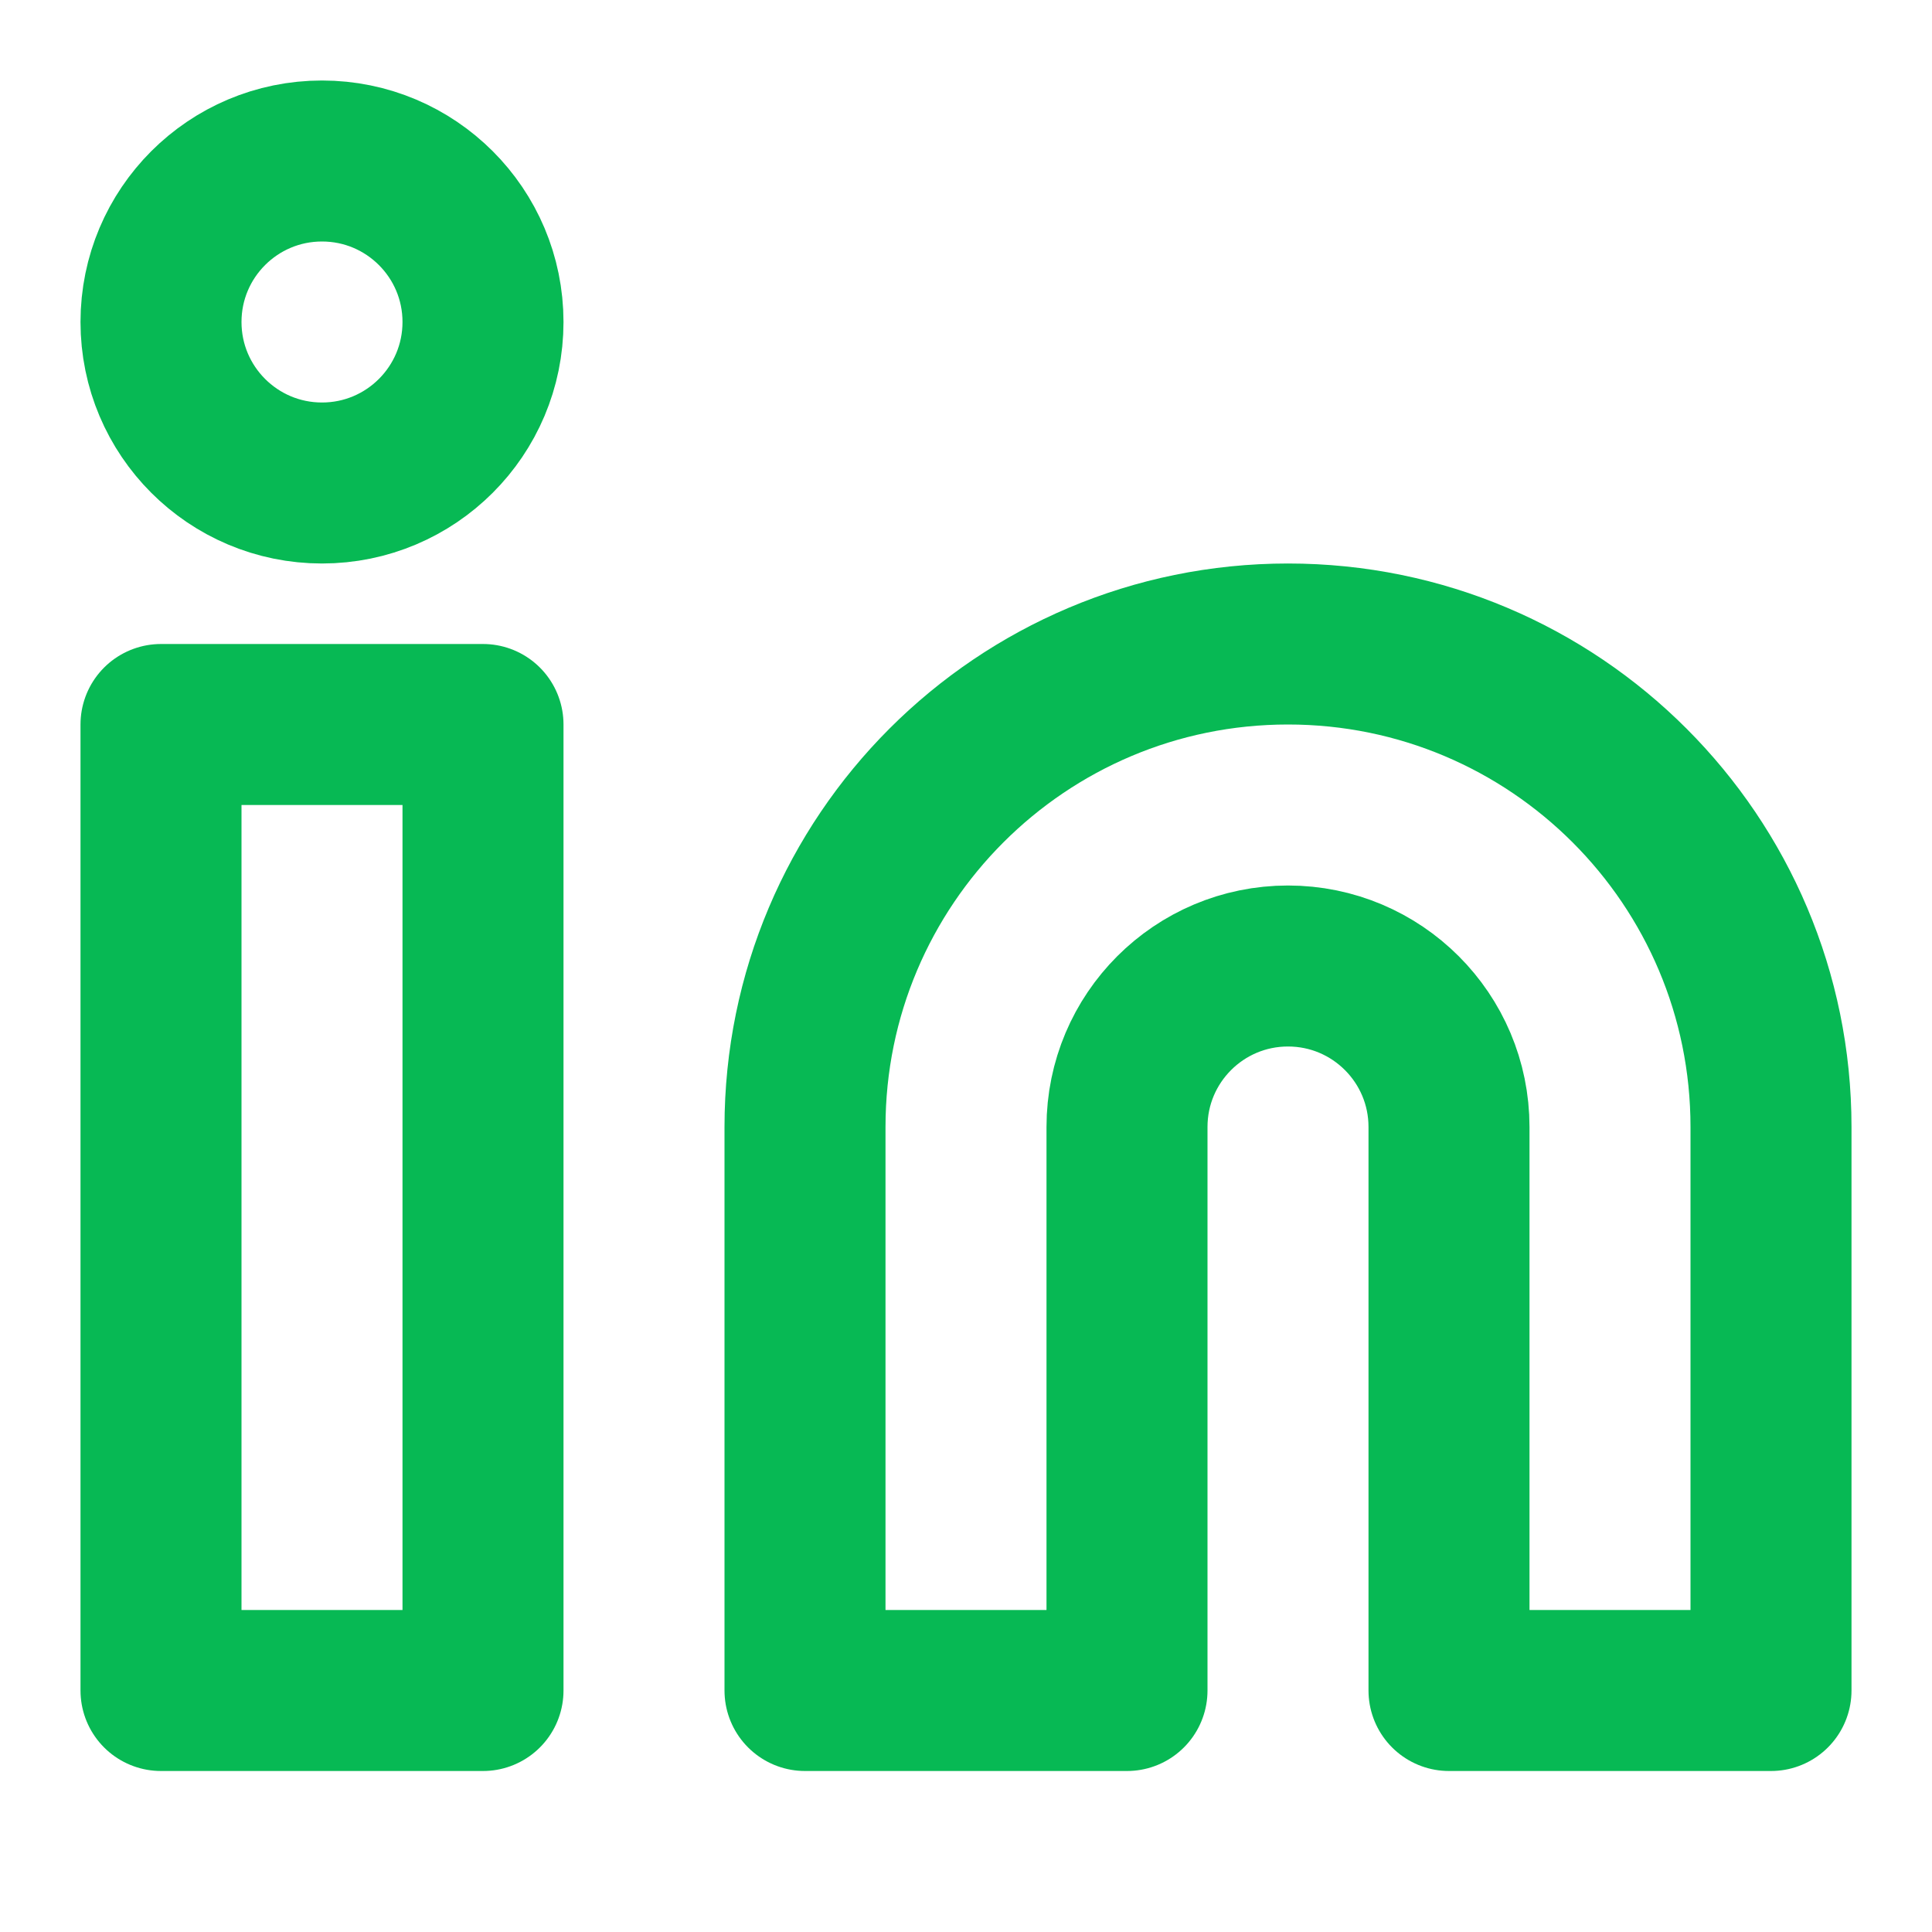
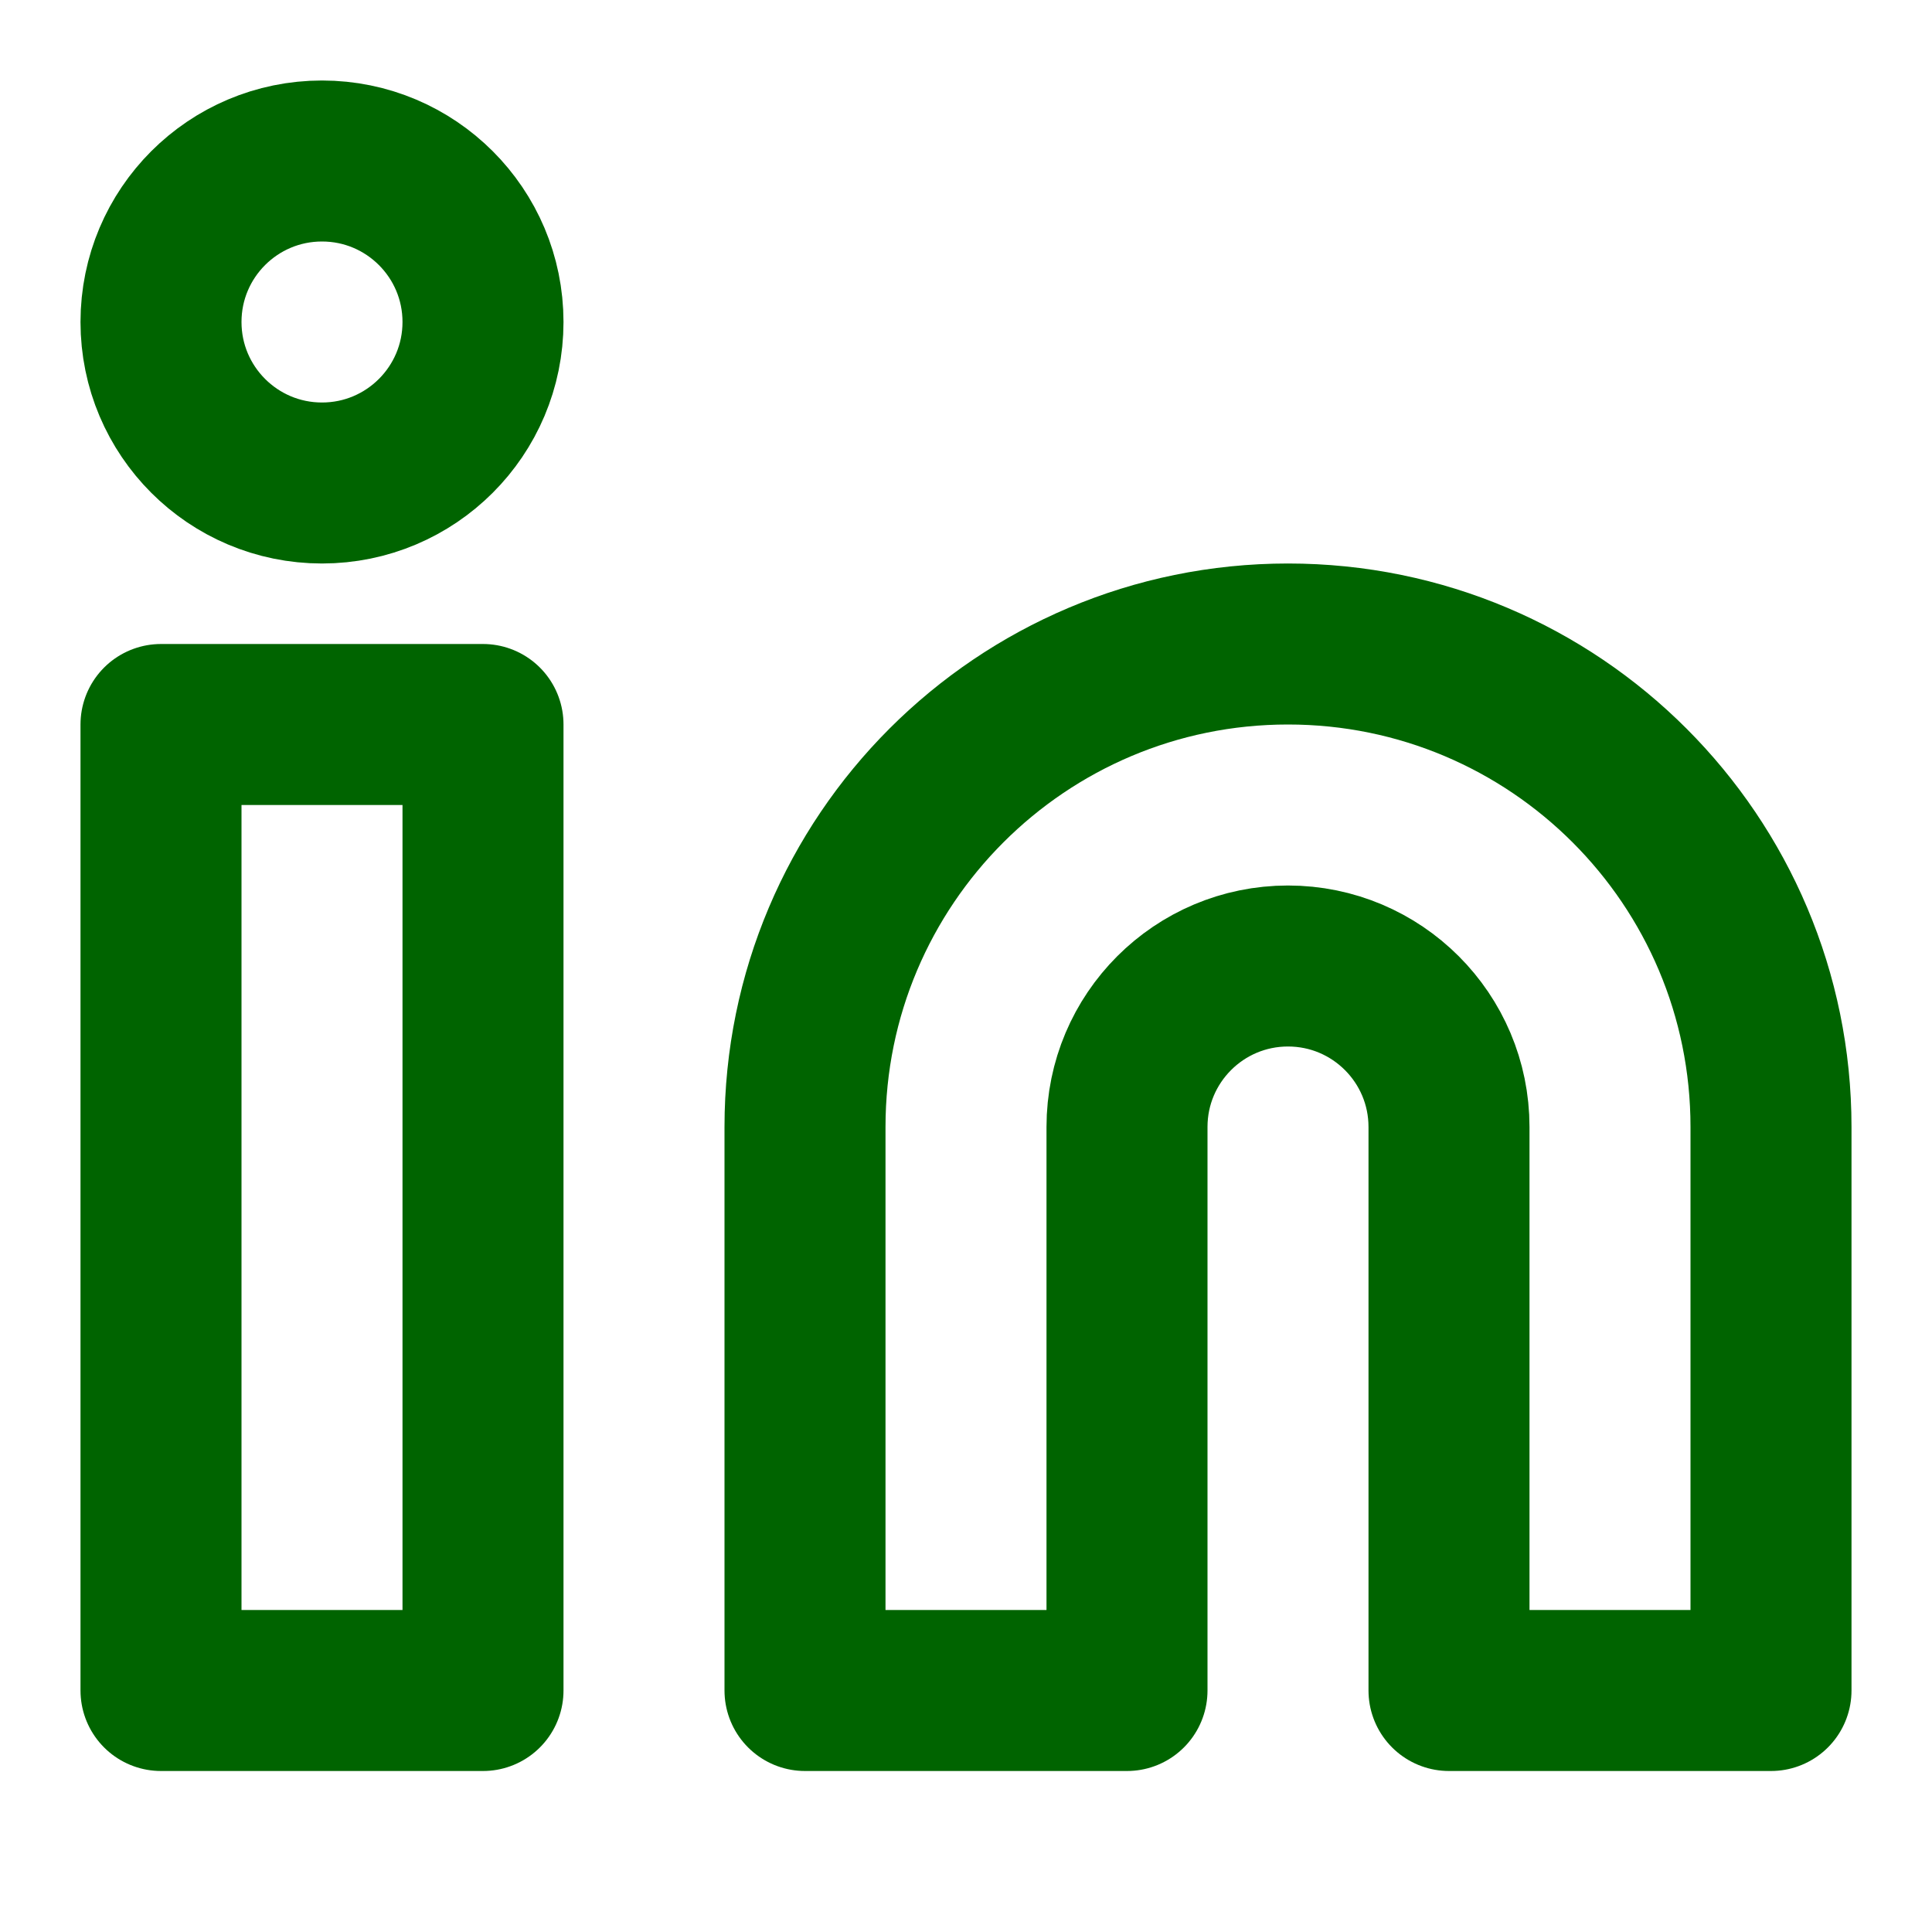
- <svg xmlns="http://www.w3.org/2000/svg" width="24" height="24" viewBox="0 0 24 24" fill="none" stroke="#07B954" stroke-width="2" stroke-linecap="round" stroke-linejoin="round" class="feather feather-linkedin">
+ <svg xmlns="http://www.w3.org/2000/svg" width="24" height="24" viewBox="0 0 24 24" fill="none" stroke="#006400" stroke-width="2" stroke-linecap="round" stroke-linejoin="round" class="feather feather-linkedin">
  <path d="M16 8a6 6 0 0 1 6 6v7h-4v-7a2 2 0 0 0-2-2 2 2 0 0 0-2 2v7h-4v-7a6 6 0 0 1 6-6z" />
  <rect x="2" y="9" width="4" height="12" />
  <circle cx="4" cy="4" r="2" />
</svg>
